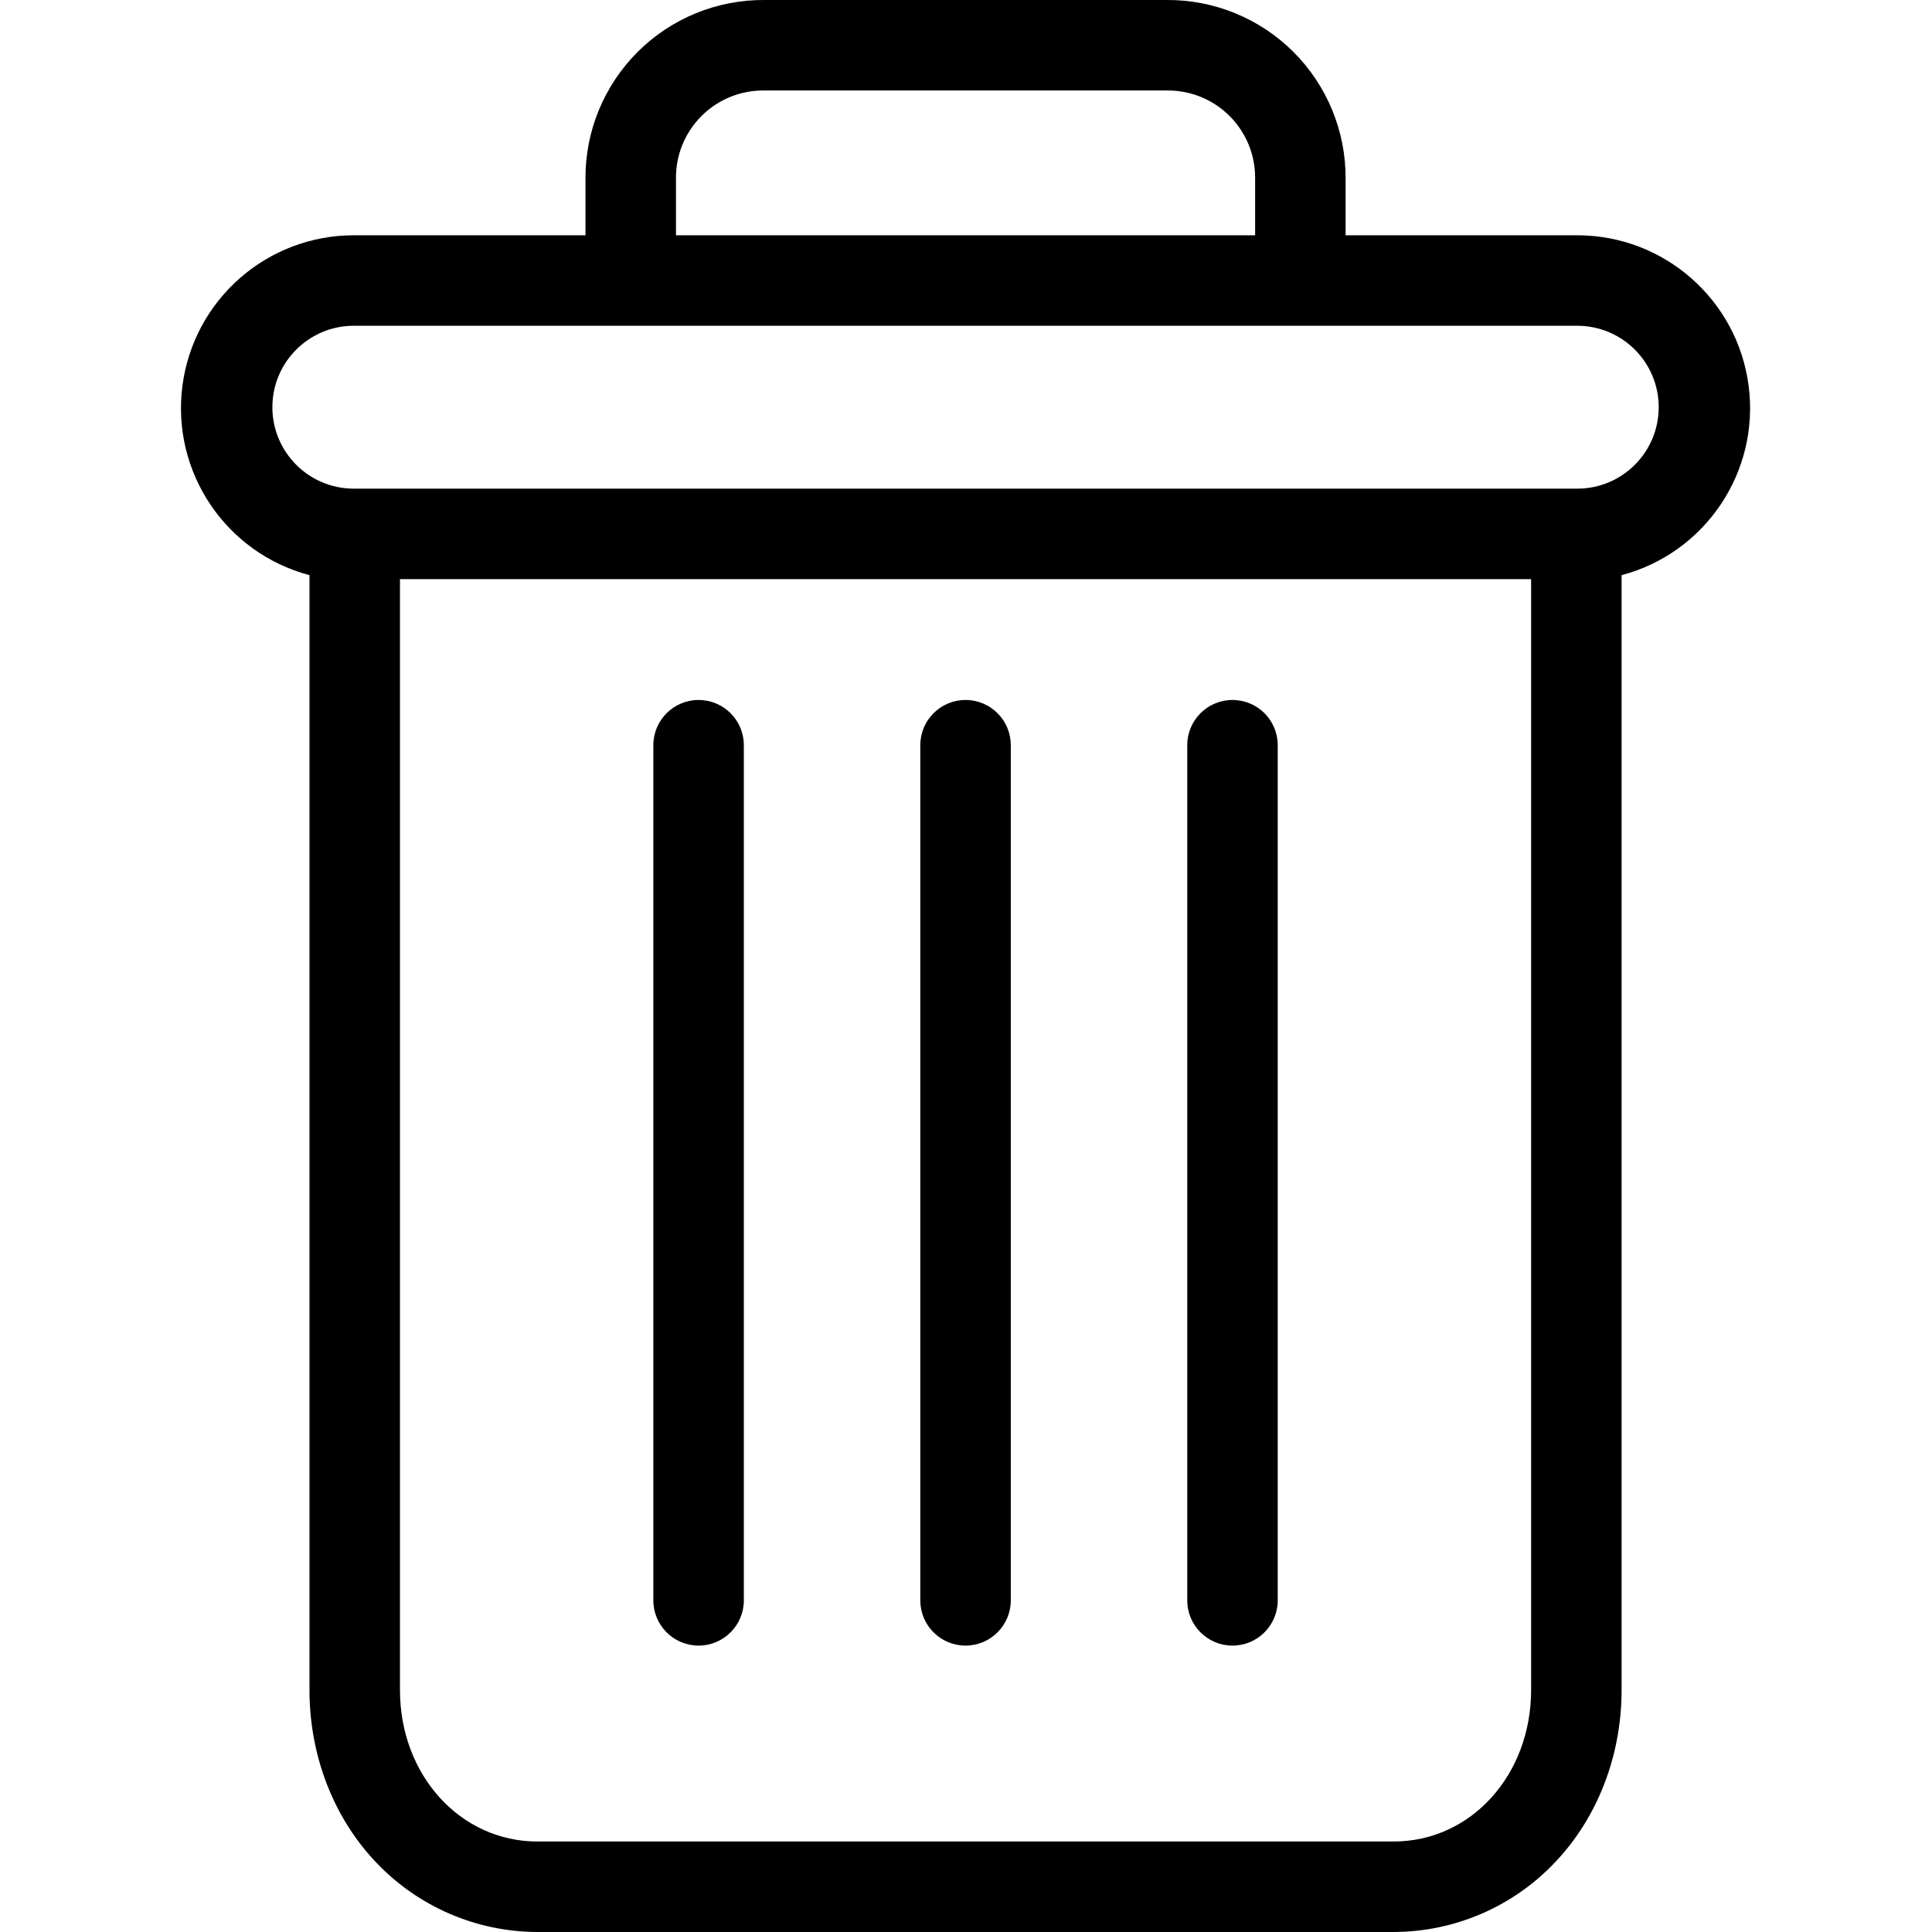
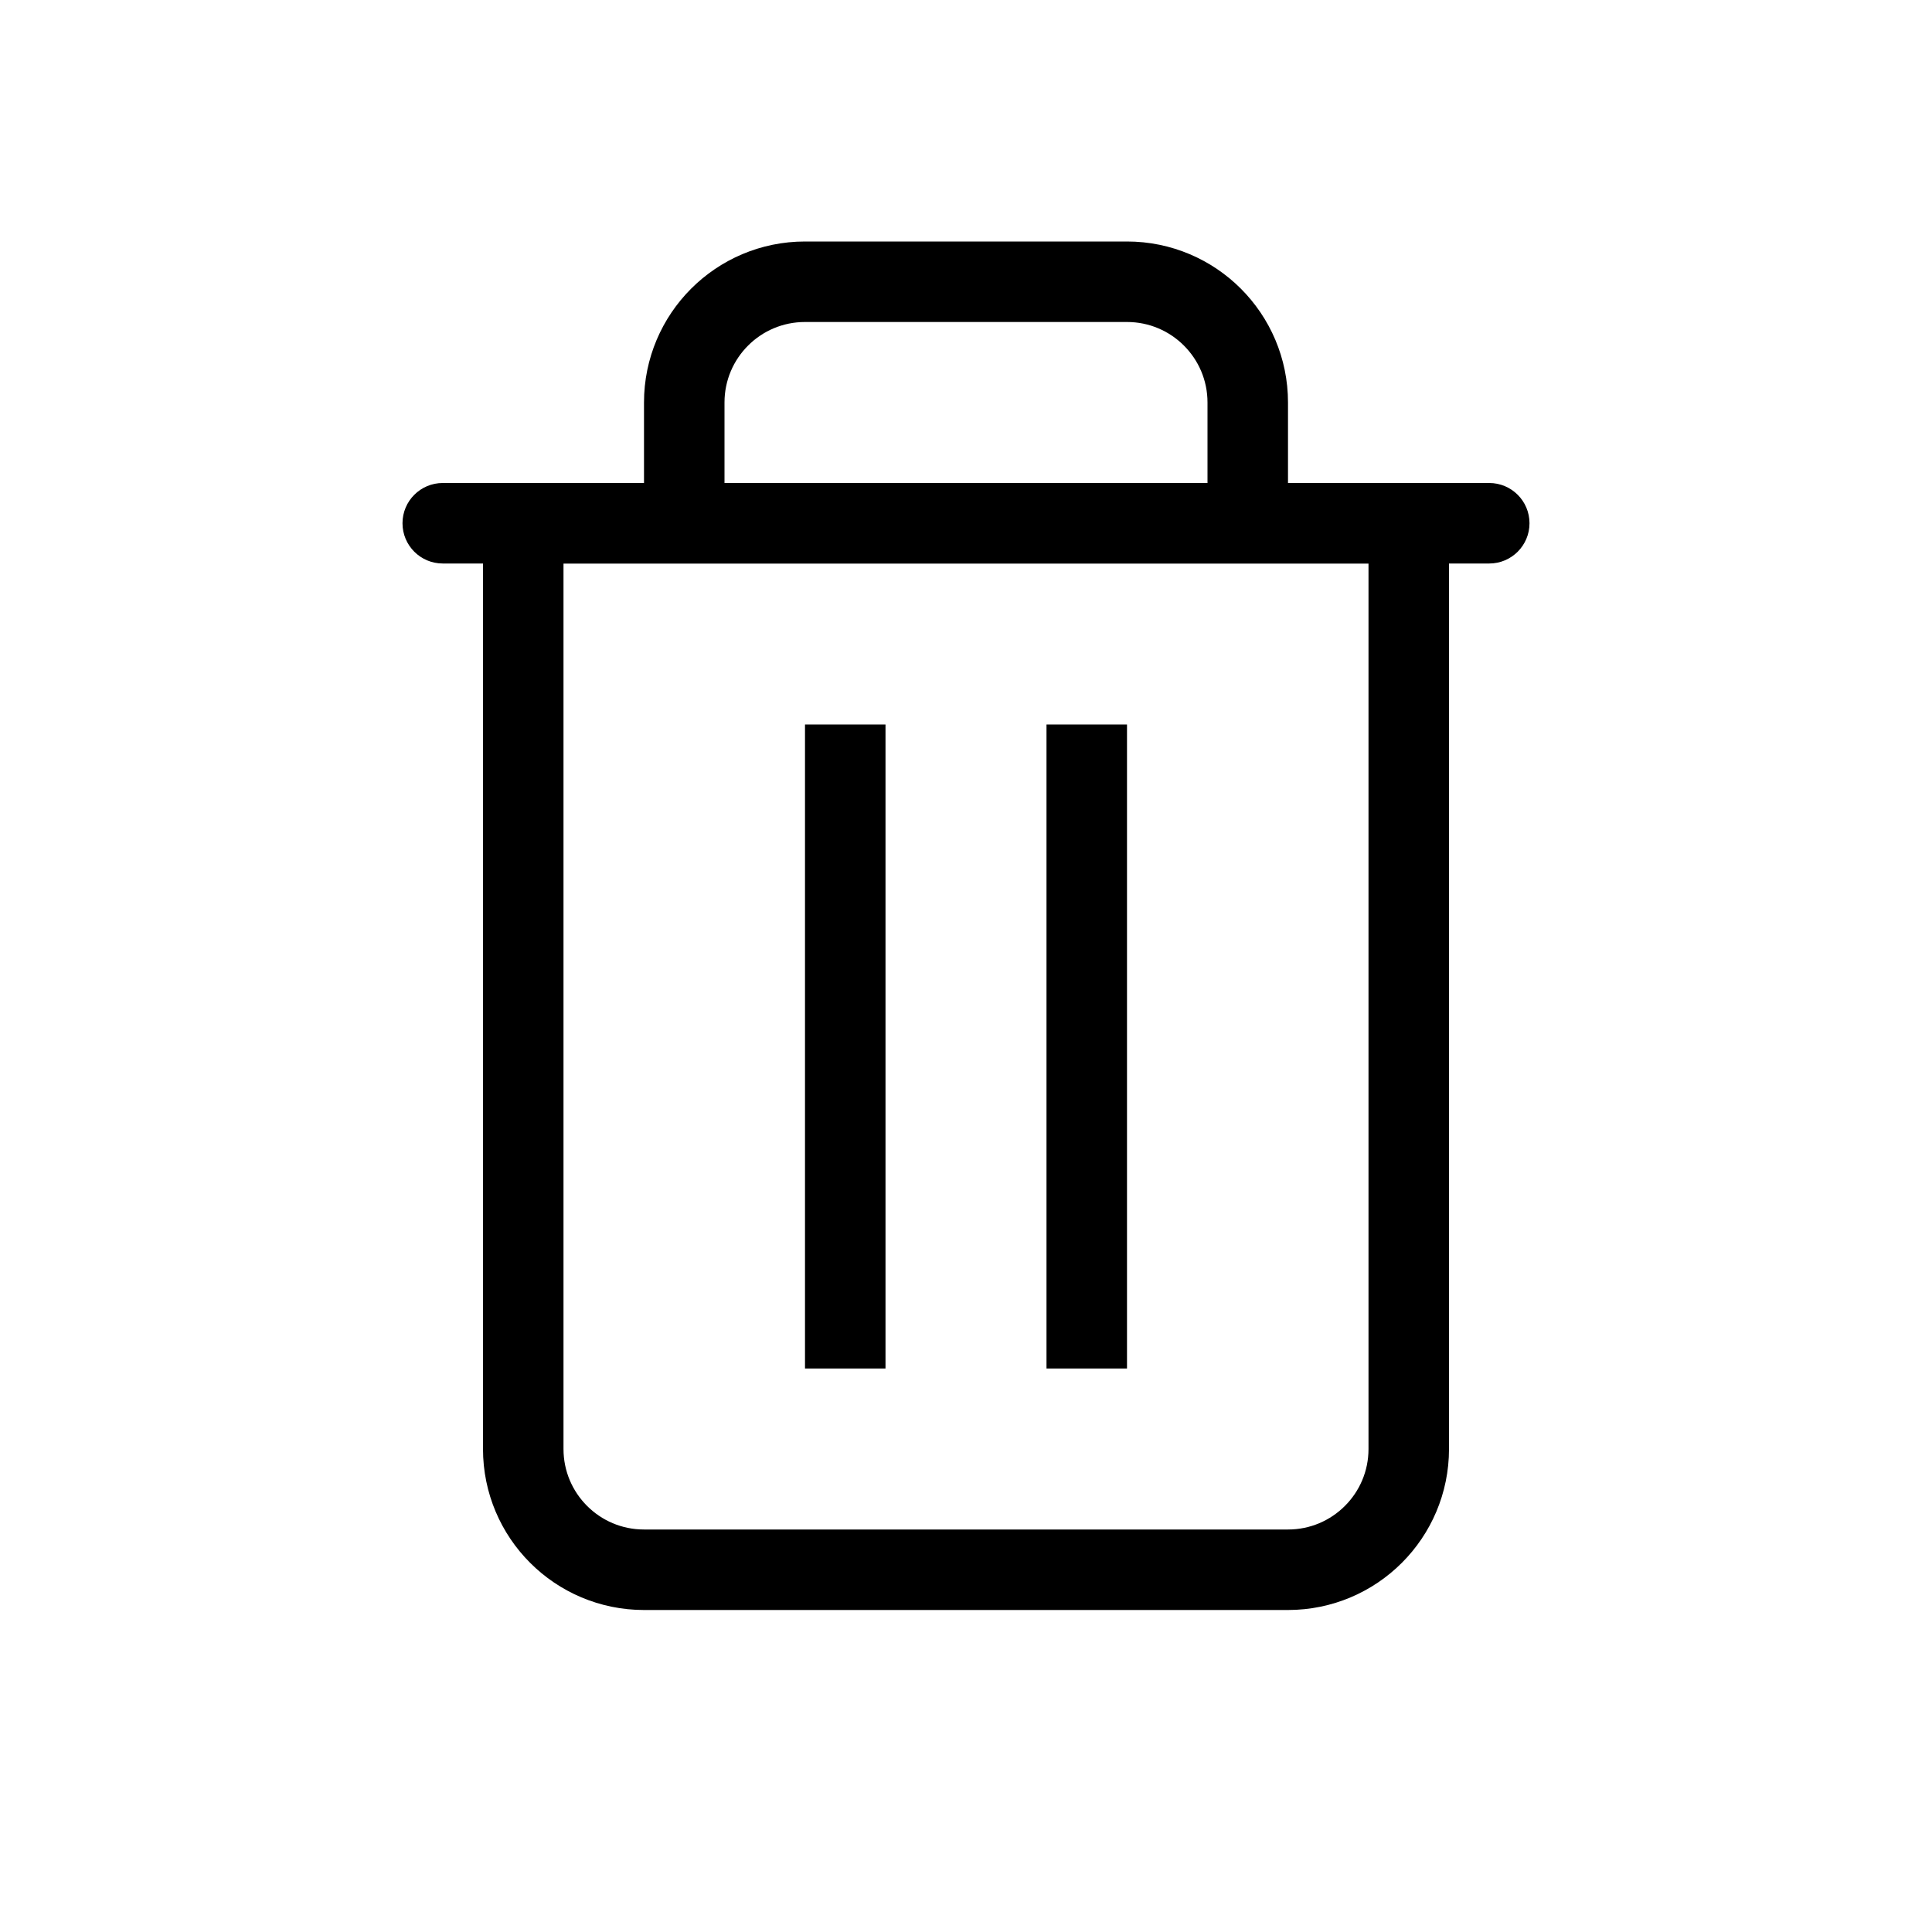
- <svg xmlns="http://www.w3.org/2000/svg" height="427pt" viewBox="-40 0 427 427.001" width="427pt">
-   <path d="m232.398 154.703c-5.523 0-10 4.477-10 10v189c0 5.52 4.477 10 10 10 5.523 0 10-4.48 10-10v-189c0-5.523-4.477-10-10-10zm0 0" />
-   <path d="m114.398 154.703c-5.523 0-10 4.477-10 10v189c0 5.52 4.477 10 10 10 5.523 0 10-4.48 10-10v-189c0-5.523-4.477-10-10-10zm0 0" />
-   <path d="m28.398 127.121v246.379c0 14.562 5.34 28.238 14.668 38.051 9.285 9.84 22.207 15.426 35.73 15.449h189.203c13.527-.023 26.449-5.609 35.73-15.449 9.328-9.812 14.668-23.488 14.668-38.051v-246.379c18.543-4.922 30.559-22.836 28.078-41.863-2.484-19.023-18.691-33.254-37.879-33.258h-51.199v-12.5c.059-10.512-4.098-20.605-11.539-28.031-7.441-7.422-17.551-11.555-28.062-11.469h-88.797c-10.512-.086-20.621 4.047-28.062 11.469-7.441 7.426-11.598 17.52-11.539 28.031v12.5h-51.199c-19.188.004-35.395 14.234-37.879 33.258-2.48 19.027 9.535 36.941 28.078 41.863zm239.602 279.879h-189.203c-17.098 0-30.398-14.688-30.398-33.5v-245.5h250v245.5c0 18.812-13.301 33.5-30.398 33.5zm-158.602-367.5c-.066-5.207 1.98-10.219 5.676-13.895 3.691-3.676 8.715-5.695 13.926-5.605h88.797c5.211-.09 10.234 1.93 13.926 5.605 3.695 3.672 5.742 8.688 5.676 13.895v12.5h-128zm-71.199 32.5h270.398c9.941 0 18 8.059 18 18s-8.059 18-18 18h-270.398c-9.941 0-18-8.059-18-18s8.059-18 18-18zm0 0" />
-   <path d="m173.398 154.703c-5.523 0-10 4.477-10 10v189c0 5.52 4.477 10 10 10 5.523 0 10-4.48 10-10v-189c0-5.523-4.477-10-10-10zm0 0" />
+ <svg xmlns="http://www.w3.org/2000/svg" width="24" height="24">
+   <g fill="none" fill-rule="evenodd">
+     <path d="M0 0h24v24H0z" />
+     <rect width="14" height="1" x="5" y="6" fill="currentColor" rx=".5" />
+     <path fill="currentColor" d="M10 9h1v8h-1V9zm3 0h1v8h-1V9z" />
+     <path stroke="currentColor" d="M17.5 6.5h-11V18A1.5 1.5 0 0 0 8 19.5h8a1.5 1.5 0 0 0 1.5-1.5V6.5zm-9 0h7V5A1.5 1.5 0 0 0 14 3.5h-4A1.5 1.5 0 0 0 8.5 5v1.5z" />
+   </g>
</svg>
